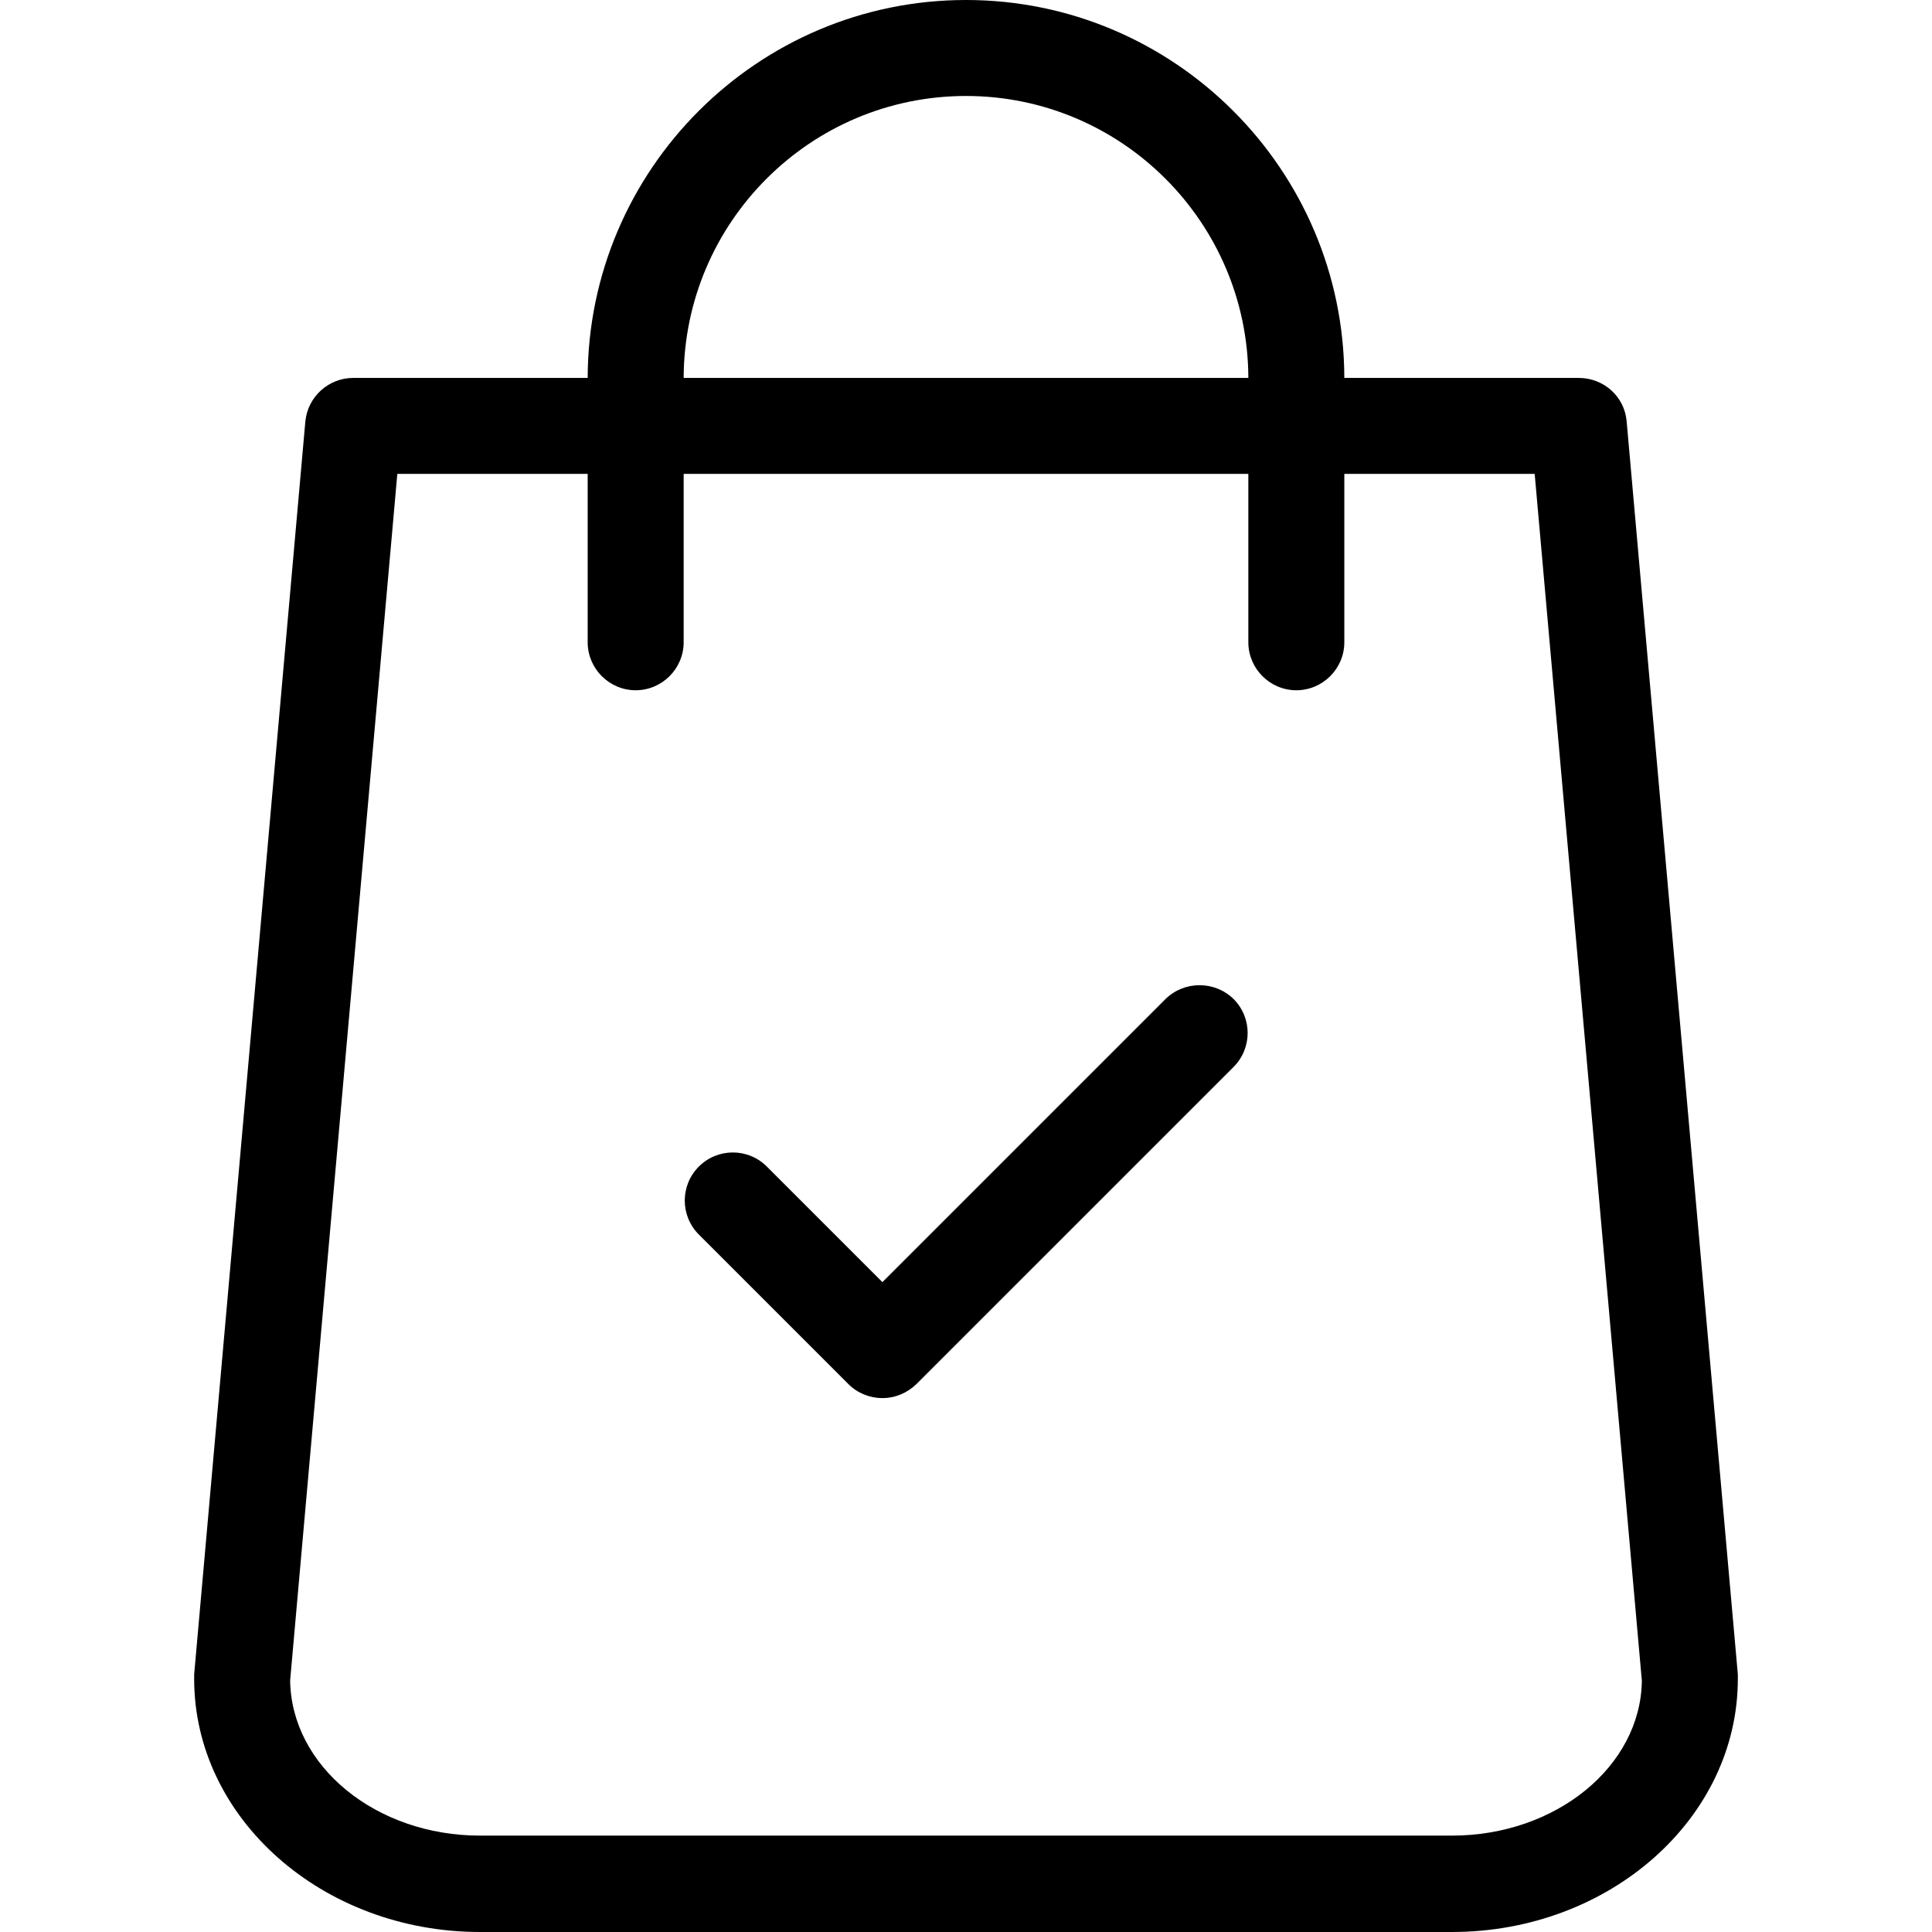
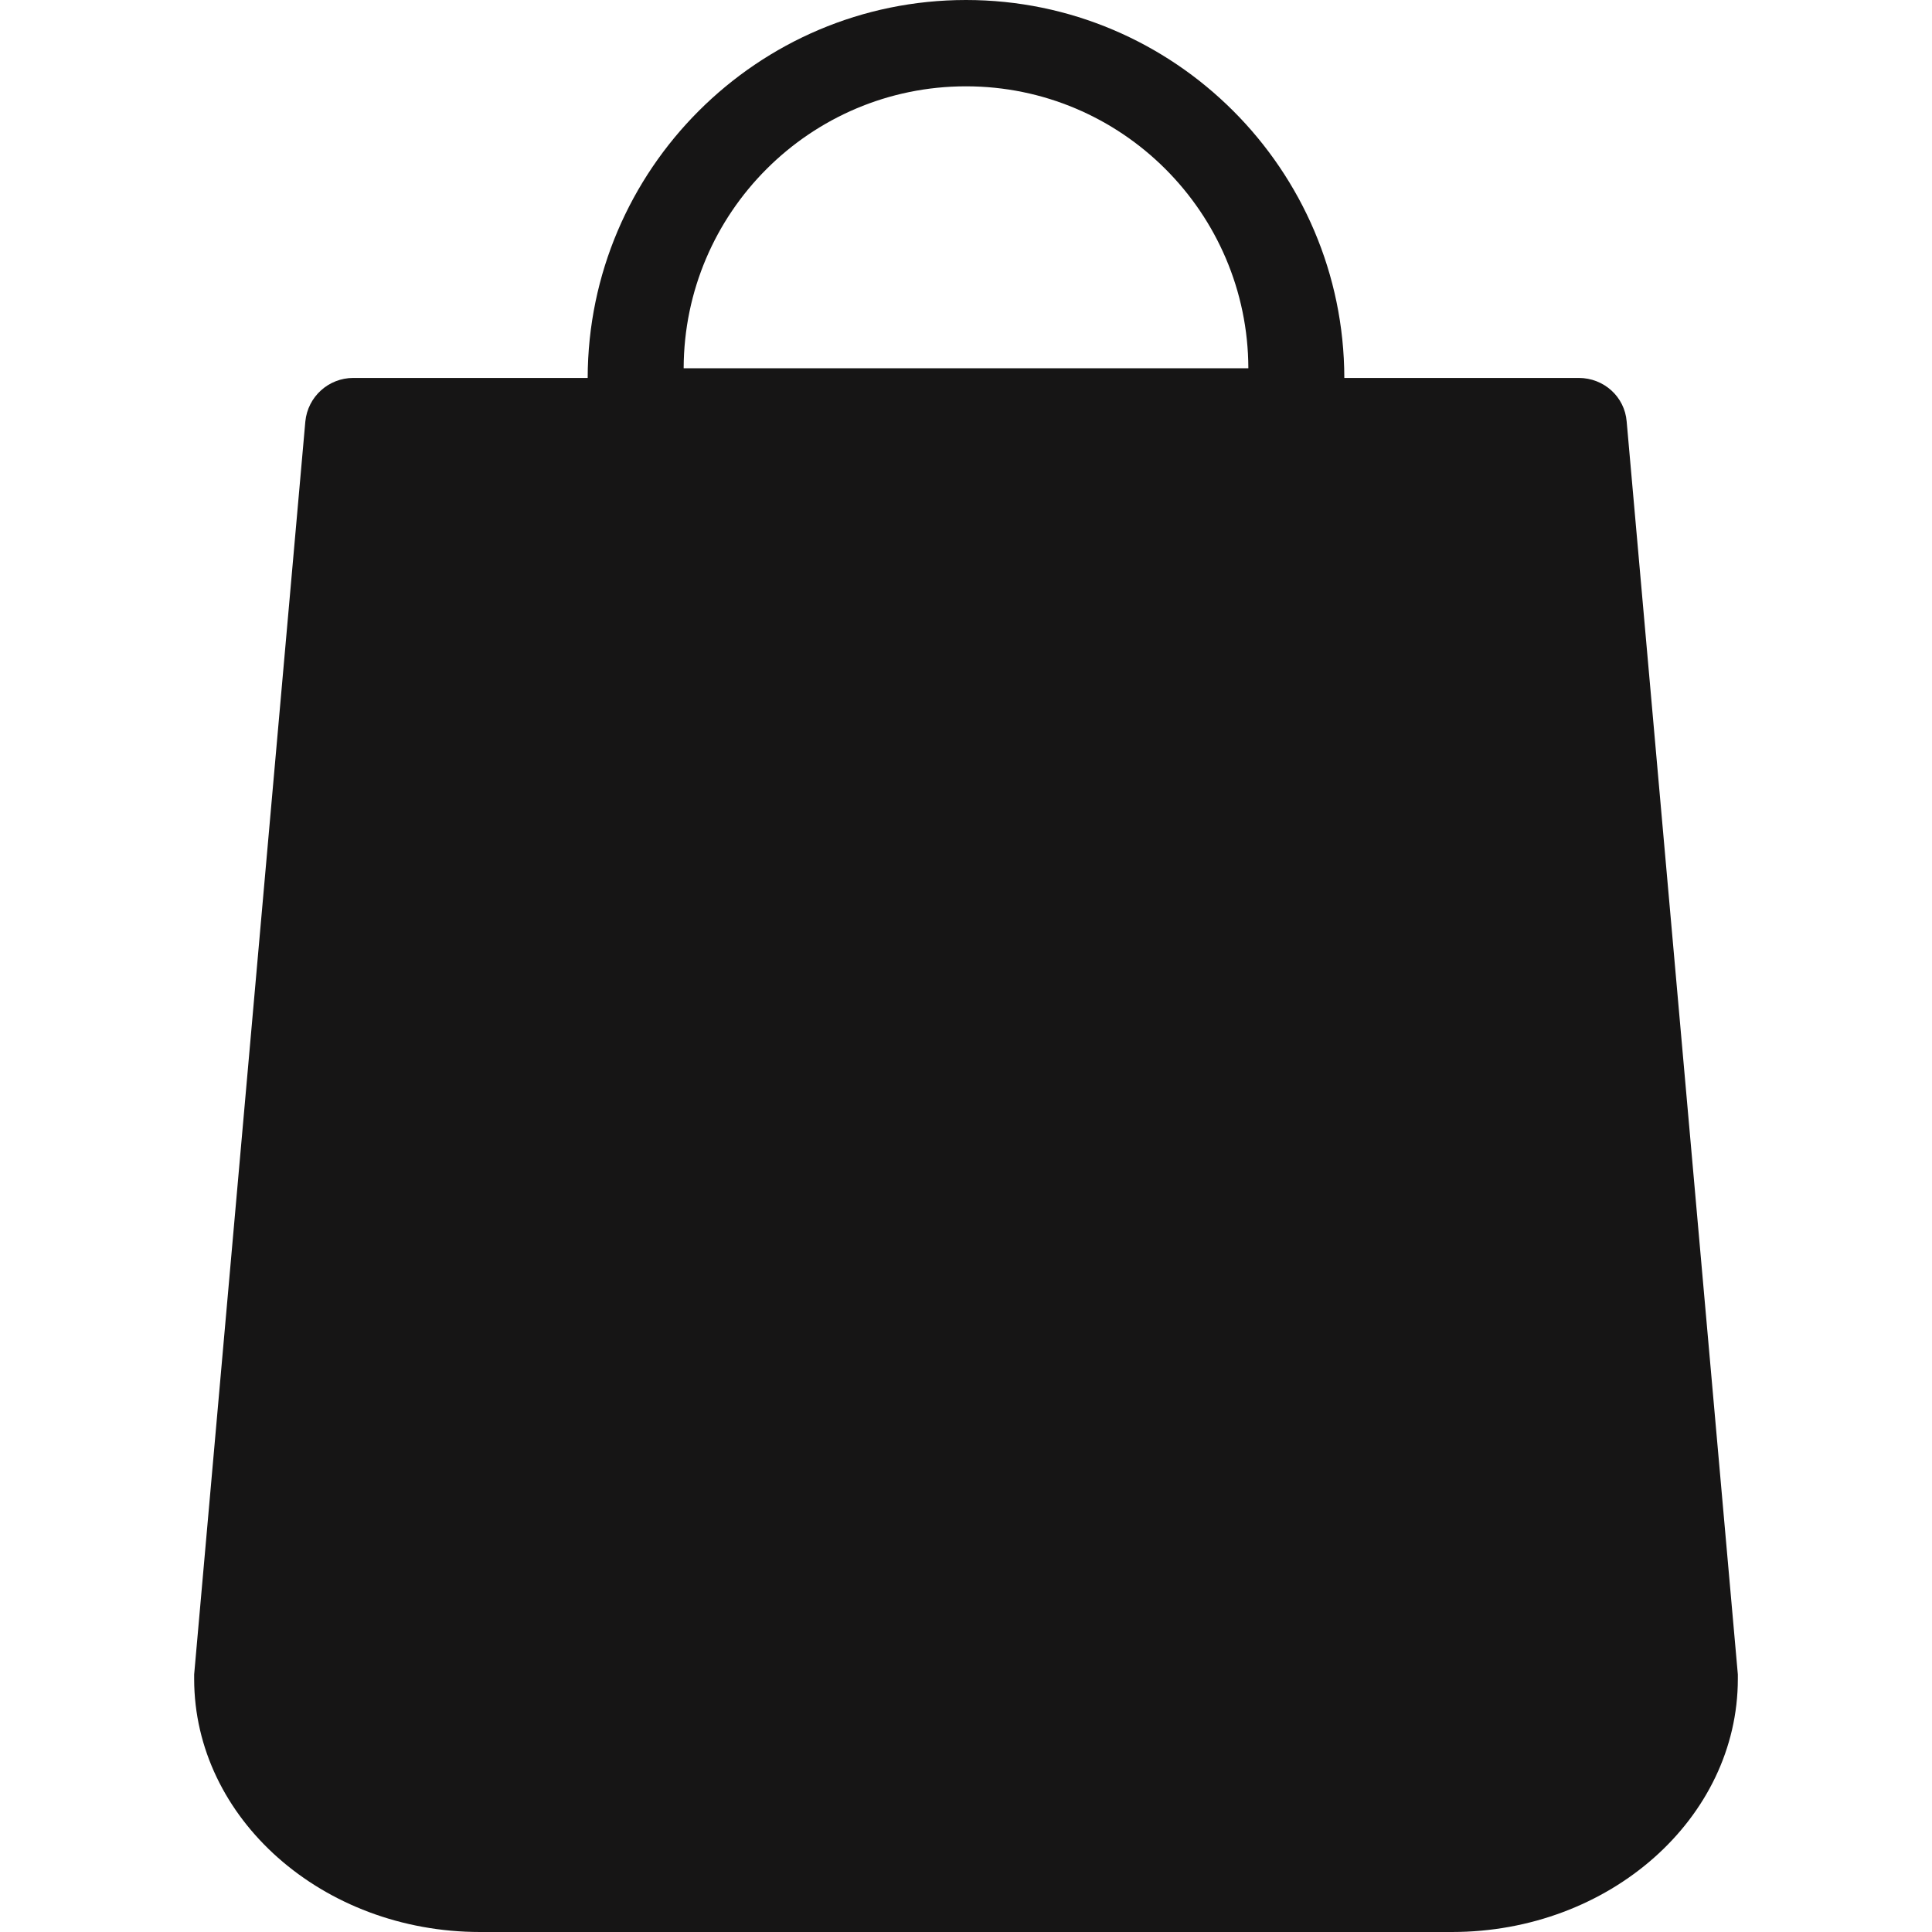
- <svg xmlns="http://www.w3.org/2000/svg" version="1.1" id="Capa_1" x="0px" y="0px" viewBox="0 0 483.1 483.1" style="enable-background:new 0 0 483.1 483.1;" xml:space="preserve">
-   <g>
-     <g>
-       <path d="M434.55,418.7l-27.8-313.3c-0.5-6.2-5.7-10.9-12-10.9h-58.6c-0.1-52.1-42.5-94.5-94.6-94.5s-94.5,42.4-94.6,94.5h-58.6    c-6.2,0-11.4,4.7-12,10.9l-27.8,313.3c0,0.4,0,0.7,0,1.1c0,34.9,32.1,63.3,71.5,63.3h243c39.4,0,71.5-28.4,71.5-63.3    C434.55,419.4,434.55,419.1,434.55,418.7z M241.55,24c38.9,0,70.5,31.6,70.6,70.5h-141.2C171.05,55.6,202.65,24,241.55,24z     M363.05,459h-243c-26,0-47.2-17.3-47.5-38.8l26.8-301.7h47.6v42.1c0,6.6,5.4,12,12,12s12-5.4,12-12v-42.1h141.2v42.1    c0,6.6,5.4,12,12,12s12-5.4,12-12v-42.1h47.6l26.8,301.8C410.25,441.7,389.05,459,363.05,459z" />
-       <path d="M291.45,249.8l-70.8,70.8l-28.9-28.9c-4.7-4.7-12.3-4.7-17,0s-4.7,12.3,0,17l37.4,37.4c2.3,2.3,5.4,3.5,8.5,3.5    s6.1-1.2,8.5-3.5l79.3-79.3c4.7-4.7,4.7-12.3,0-17C303.75,245.2,296.15,245.2,291.45,249.8z" />
-     </g>
-   </g>
-   <g>
- </g>
-   <g>
- </g>
-   <g>
- </g>
-   <g>
- </g>
-   <g>
- </g>
-   <g>
- </g>
-   <g>
- </g>
-   <g>
- </g>
-   <g>
- </g>
-   <g>
- </g>
-   <g>
- </g>
-   <g>
- </g>
-   <g>
- </g>
-   <g>
- </g>
-   <g>
- </g>
+ <svg xmlns="http://www.w3.org/2000/svg" version="1.1" id="Capa_1" x="0px" y="0px" width="200px" height="200px" viewBox="0 0 200 200" enable-background="new 0 0 200 200" xml:space="preserve">
+   <path fill="#161515" d="M168.392,43.635c-0.207-2.566-2.36-4.512-4.968-4.512h-24.26C139.123,17.553,121.568,0,100,0  C78.431,0,60.877,17.553,60.836,39.123h-24.26c-2.566,0-4.719,1.946-4.968,4.512L20.099,173.339c0,0.165,0,0.29,0,0.456  C20.099,188.242,33.389,200,49.7,200h100.601c16.311,0,29.6-11.758,29.6-26.205c0-0.166,0-0.291,0-0.456L168.392,43.635z   M70.772,38.123C70.813,22.018,83.896,8.936,100,8.936s29.187,13.082,29.229,29.187H70.772z" />
</svg>
